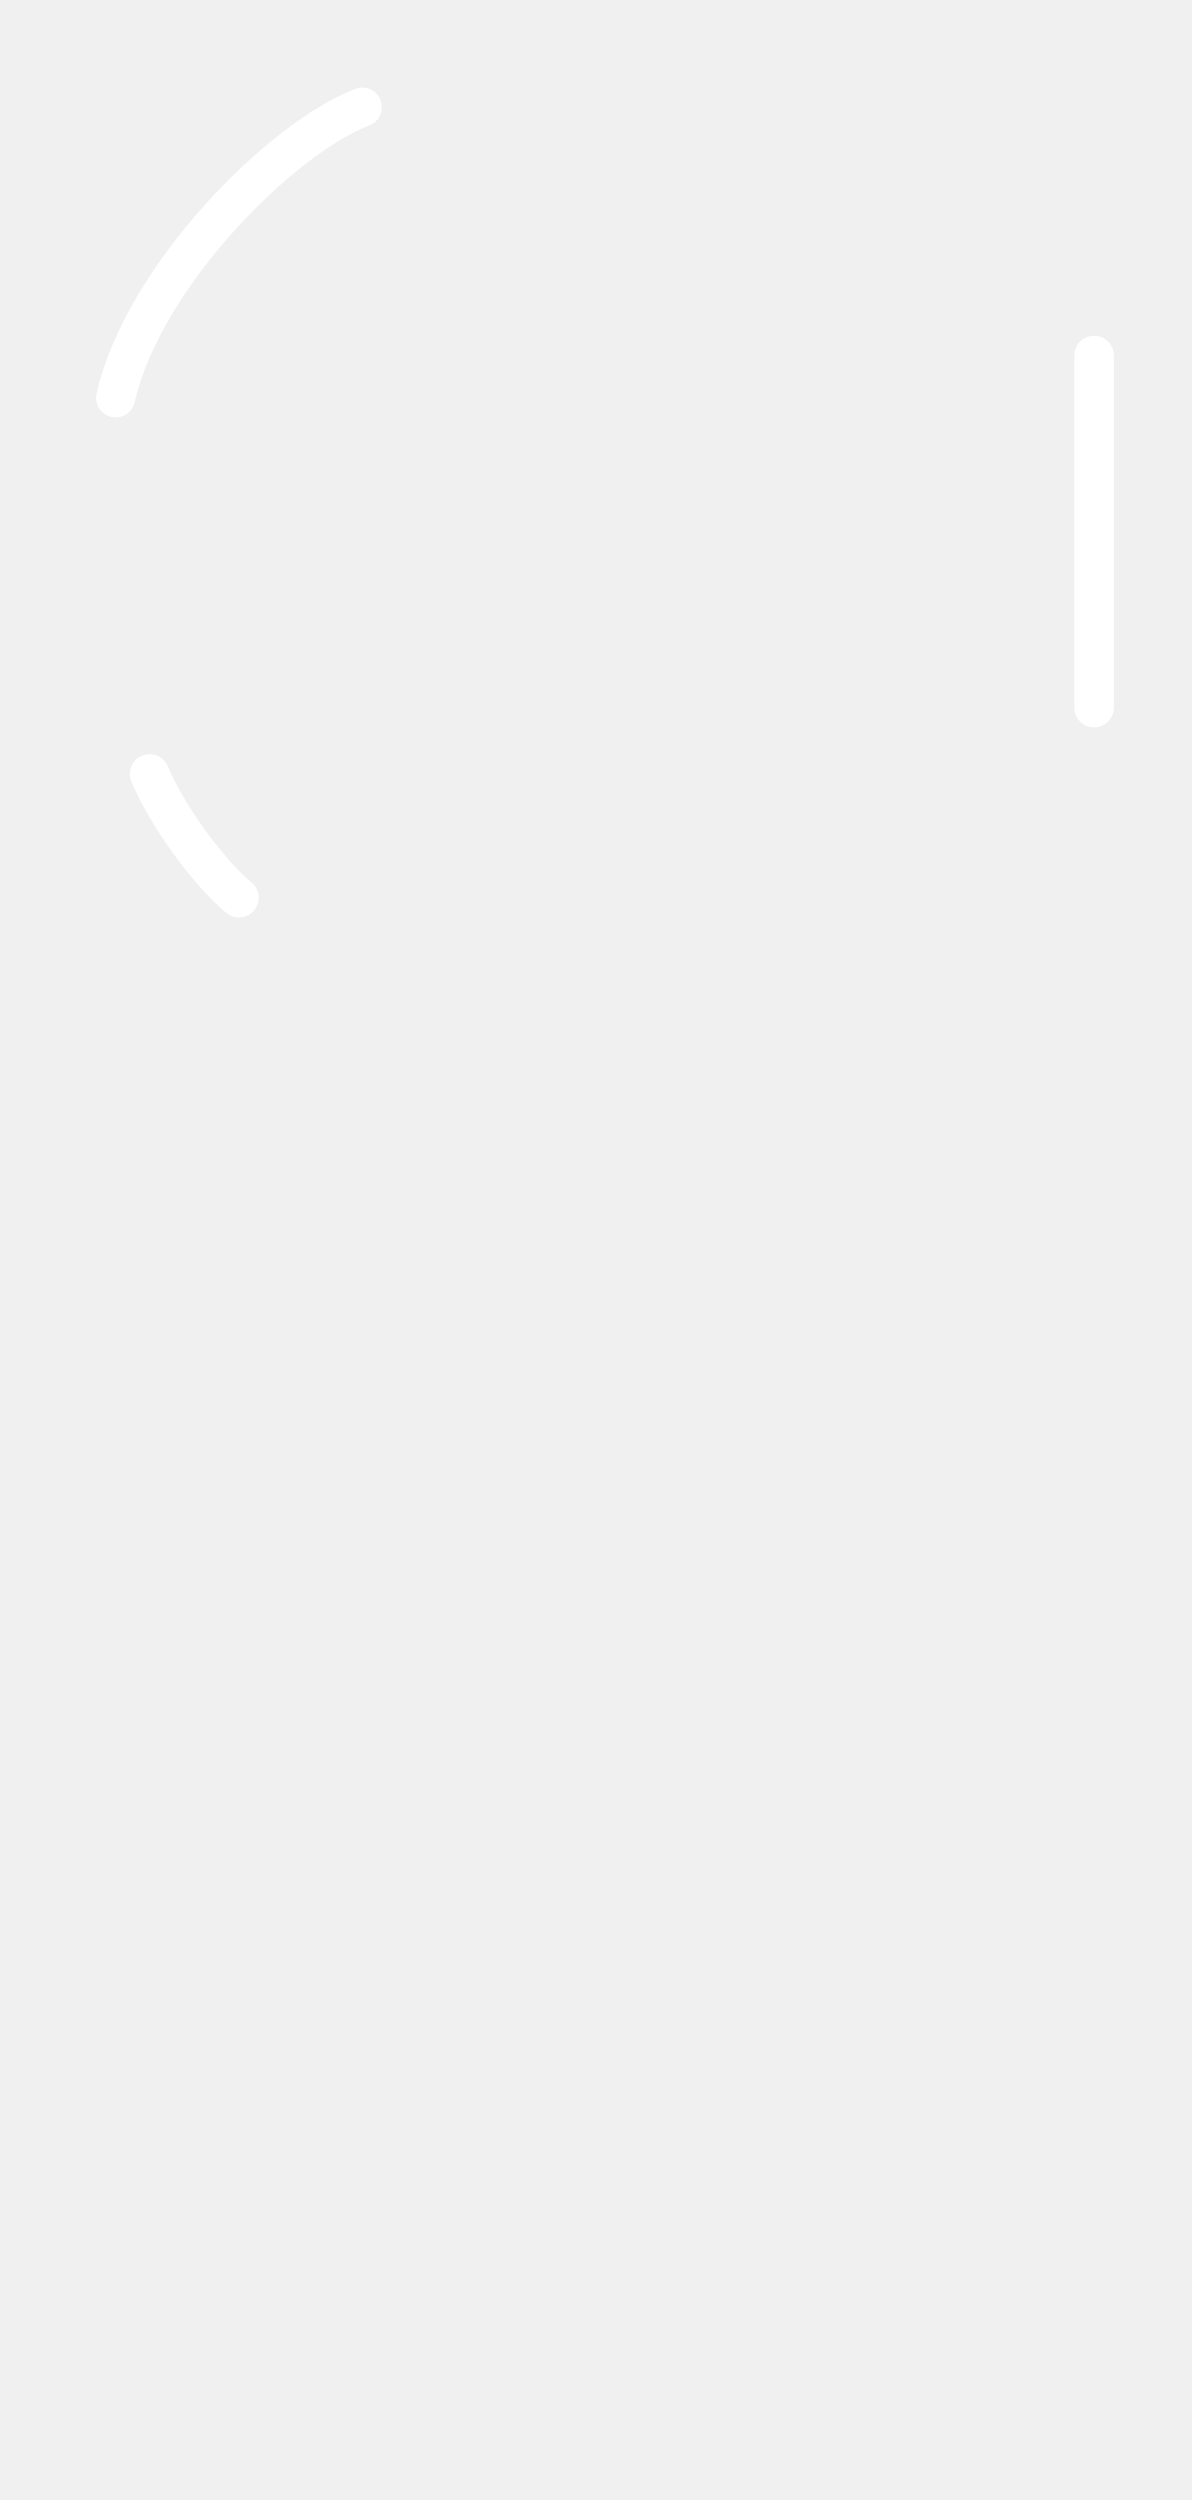
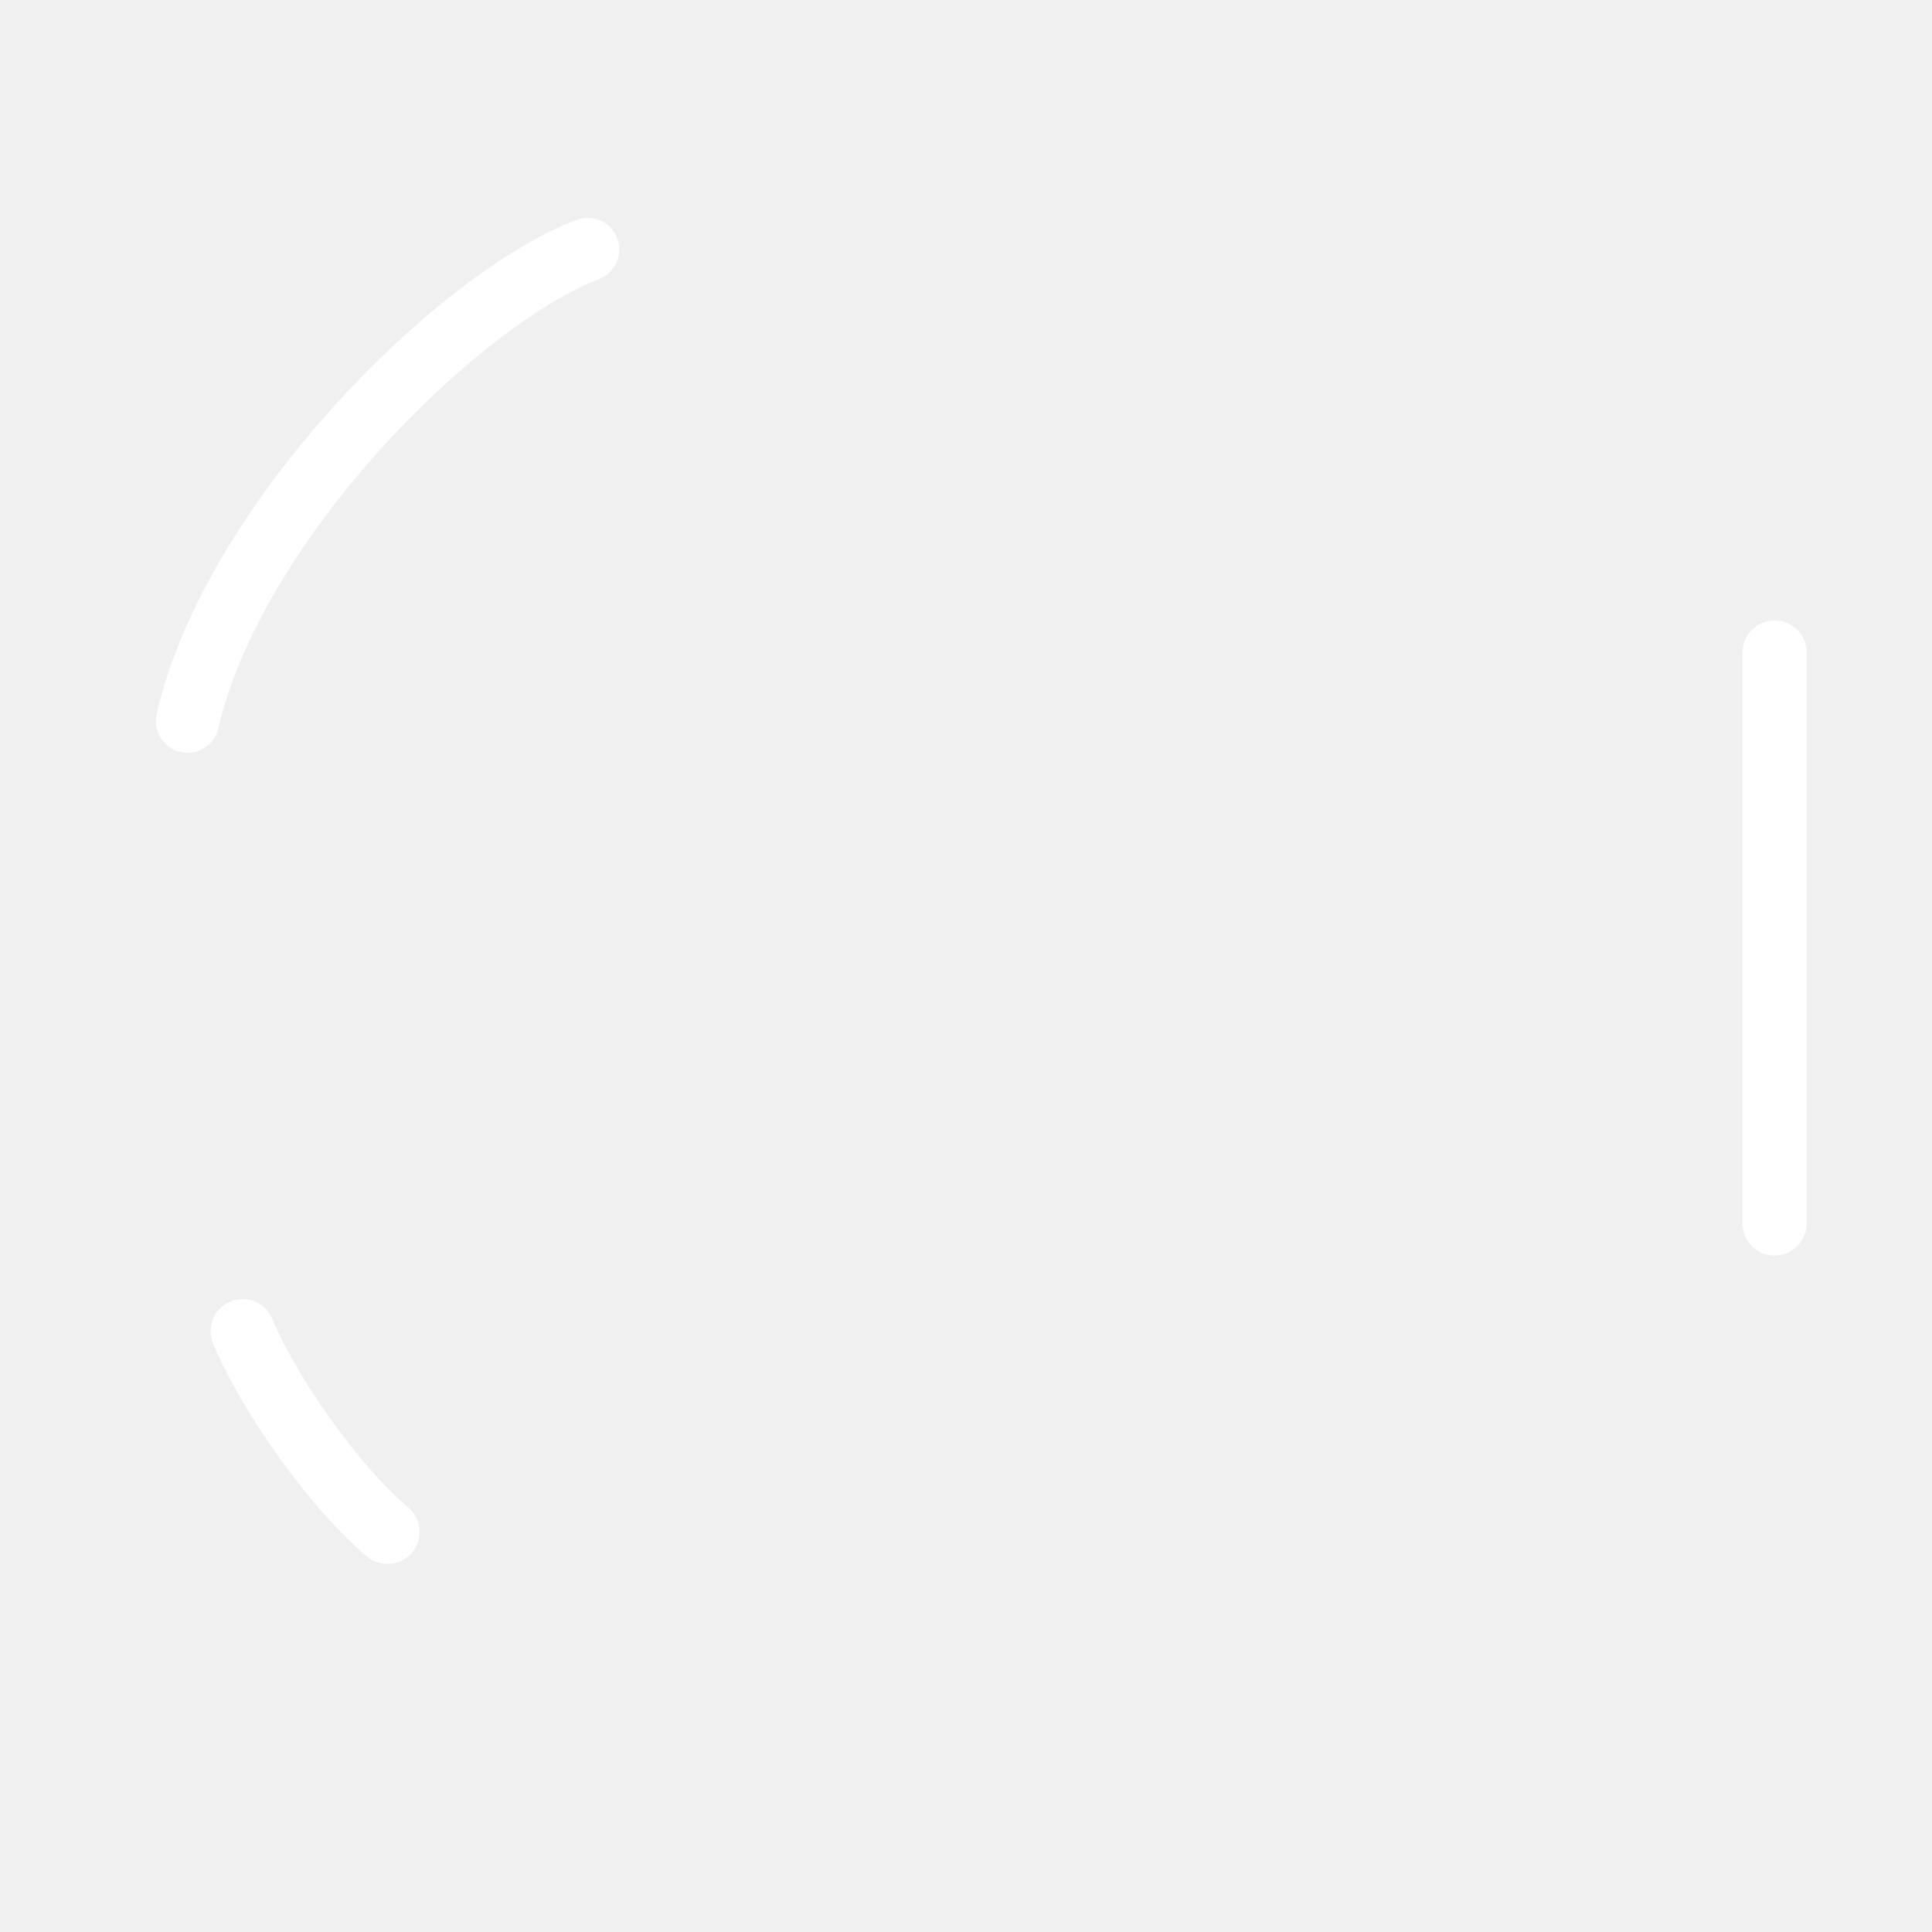
- <svg xmlns="http://www.w3.org/2000/svg" width="182" height="382" viewBox="0 0 182 382" id="(2a)">
+ <svg xmlns="http://www.w3.org/2000/svg" width="182" height="182" viewBox="0 0 182 182" id="(2a)">
  <defs>
    <linearGradient id="gradient-0-23" x1="0%" y1="100%" x2="100%" y2="0%">
      <stop id="grad-0" offset="0%" stop-color="white" stop-opacity="1" />
      <stop id="grad-1" offset="4.348%" stop-color="white" stop-opacity="1" />
      <stop id="grad-2" offset="8.696%" stop-color="white" stop-opacity="1" />
      <stop id="grad-3" offset="13.043%" stop-color="white" stop-opacity="1" />
      <stop id="grad-4" offset="17.391%" stop-color="white" stop-opacity="1" />
      <stop id="grad-5" offset="21.739%" stop-color="white" stop-opacity="1" />
      <stop id="grad-6" offset="26.087%" stop-color="white" stop-opacity="1" />
      <stop id="grad-7" offset="30.435%" stop-color="white" stop-opacity="1" />
      <stop id="grad-8" offset="34.783%" stop-color="white" stop-opacity="1" />
      <stop id="grad-9" offset="39.13%" stop-color="white" stop-opacity="1" />
      <stop id="grad-10" offset="43.478%" stop-color="white" stop-opacity="1" />
      <stop id="grad-11" offset="47.826%" stop-color="white" stop-opacity="1" />
      <stop id="grad-12" offset="52.174%" stop-color="white" stop-opacity="1" />
      <stop id="grad-13" offset="56.522%" stop-color="white" stop-opacity="1" />
      <stop id="grad-14" offset="60.87%" stop-color="white" stop-opacity="1" />
      <stop id="grad-15" offset="65.217%" stop-color="white" stop-opacity="1" />
      <stop id="grad-16" offset="69.565%" stop-color="white" stop-opacity="1" />
      <stop id="grad-17" offset="73.913%" stop-color="white" stop-opacity="1" />
      <stop id="grad-18" offset="78.261%" stop-color="white" stop-opacity="1" />
      <stop id="grad-19" offset="82.609%" stop-color="white" stop-opacity="1" />
      <stop id="grad-20" offset="86.957%" stop-color="white" stop-opacity="1" />
      <stop id="grad-21" offset="91.304%" stop-color="white" stop-opacity="1" />
      <stop id="grad-22" offset="95.652%" stop-color="white" stop-opacity="1" />
      <stop id="grad-23" offset="100%" stop-color="white" stop-opacity="1" />
    </linearGradient>
  </defs>
-   <g fill="white" transform="matrix(1.128745, 0, 0, 1.128745, -13.02971, -47.1346)">
+   <g fill="white" transform="matrix(1.128745, 0, 0, 1.128745, -13.02971, -40)">
    <path id="0-23" d="M63.057,55.311c0.524,1.363 -0.156,2.894 -1.52,3.419c-4.942,1.901 -12.013,7.268 -18.387,14.372c-6.355,7.083 -11.63,15.468 -13.376,23.102c-0.326,1.424 -1.744,2.315 -3.169,1.989c-1.424,-0.325 -2.314,-1.744 -1.989,-3.169c2.028,-8.869 7.948,-18.045 14.596,-25.455c6.628,-7.39 14.367,-13.448 20.426,-15.778c1.363,-0.525 2.894,0.156 3.419,1.52Z" style="fill: url(#gradient-0-23);" />
    <path id="24" opacity="1" d="M159.648,87.219c1.482,-0 2.68,1.198 2.68,2.68l0,47.64c0,1.483 -1.198,2.681 -2.68,2.681c-1.478,-0 -2.676,-1.198 -2.676,-2.681l0,-47.64c0,-1.482 1.198,-2.68 2.676,-2.68Z" />
    <path id="25" opacity="1" d="M30.754,144.063c1.363,-0.573 2.932,0.066 3.506,1.428c2.167,5.144 7.304,12.329 11.354,15.749c1.129,0.953 1.272,2.642 0.318,3.772c-0.954,1.13 -2.643,1.272 -3.773,0.318c-4.752,-4.013 -10.37,-11.912 -12.833,-17.76c-0.574,-1.363 0.065,-2.933 1.428,-3.507Z" />
  </g>
</svg>
